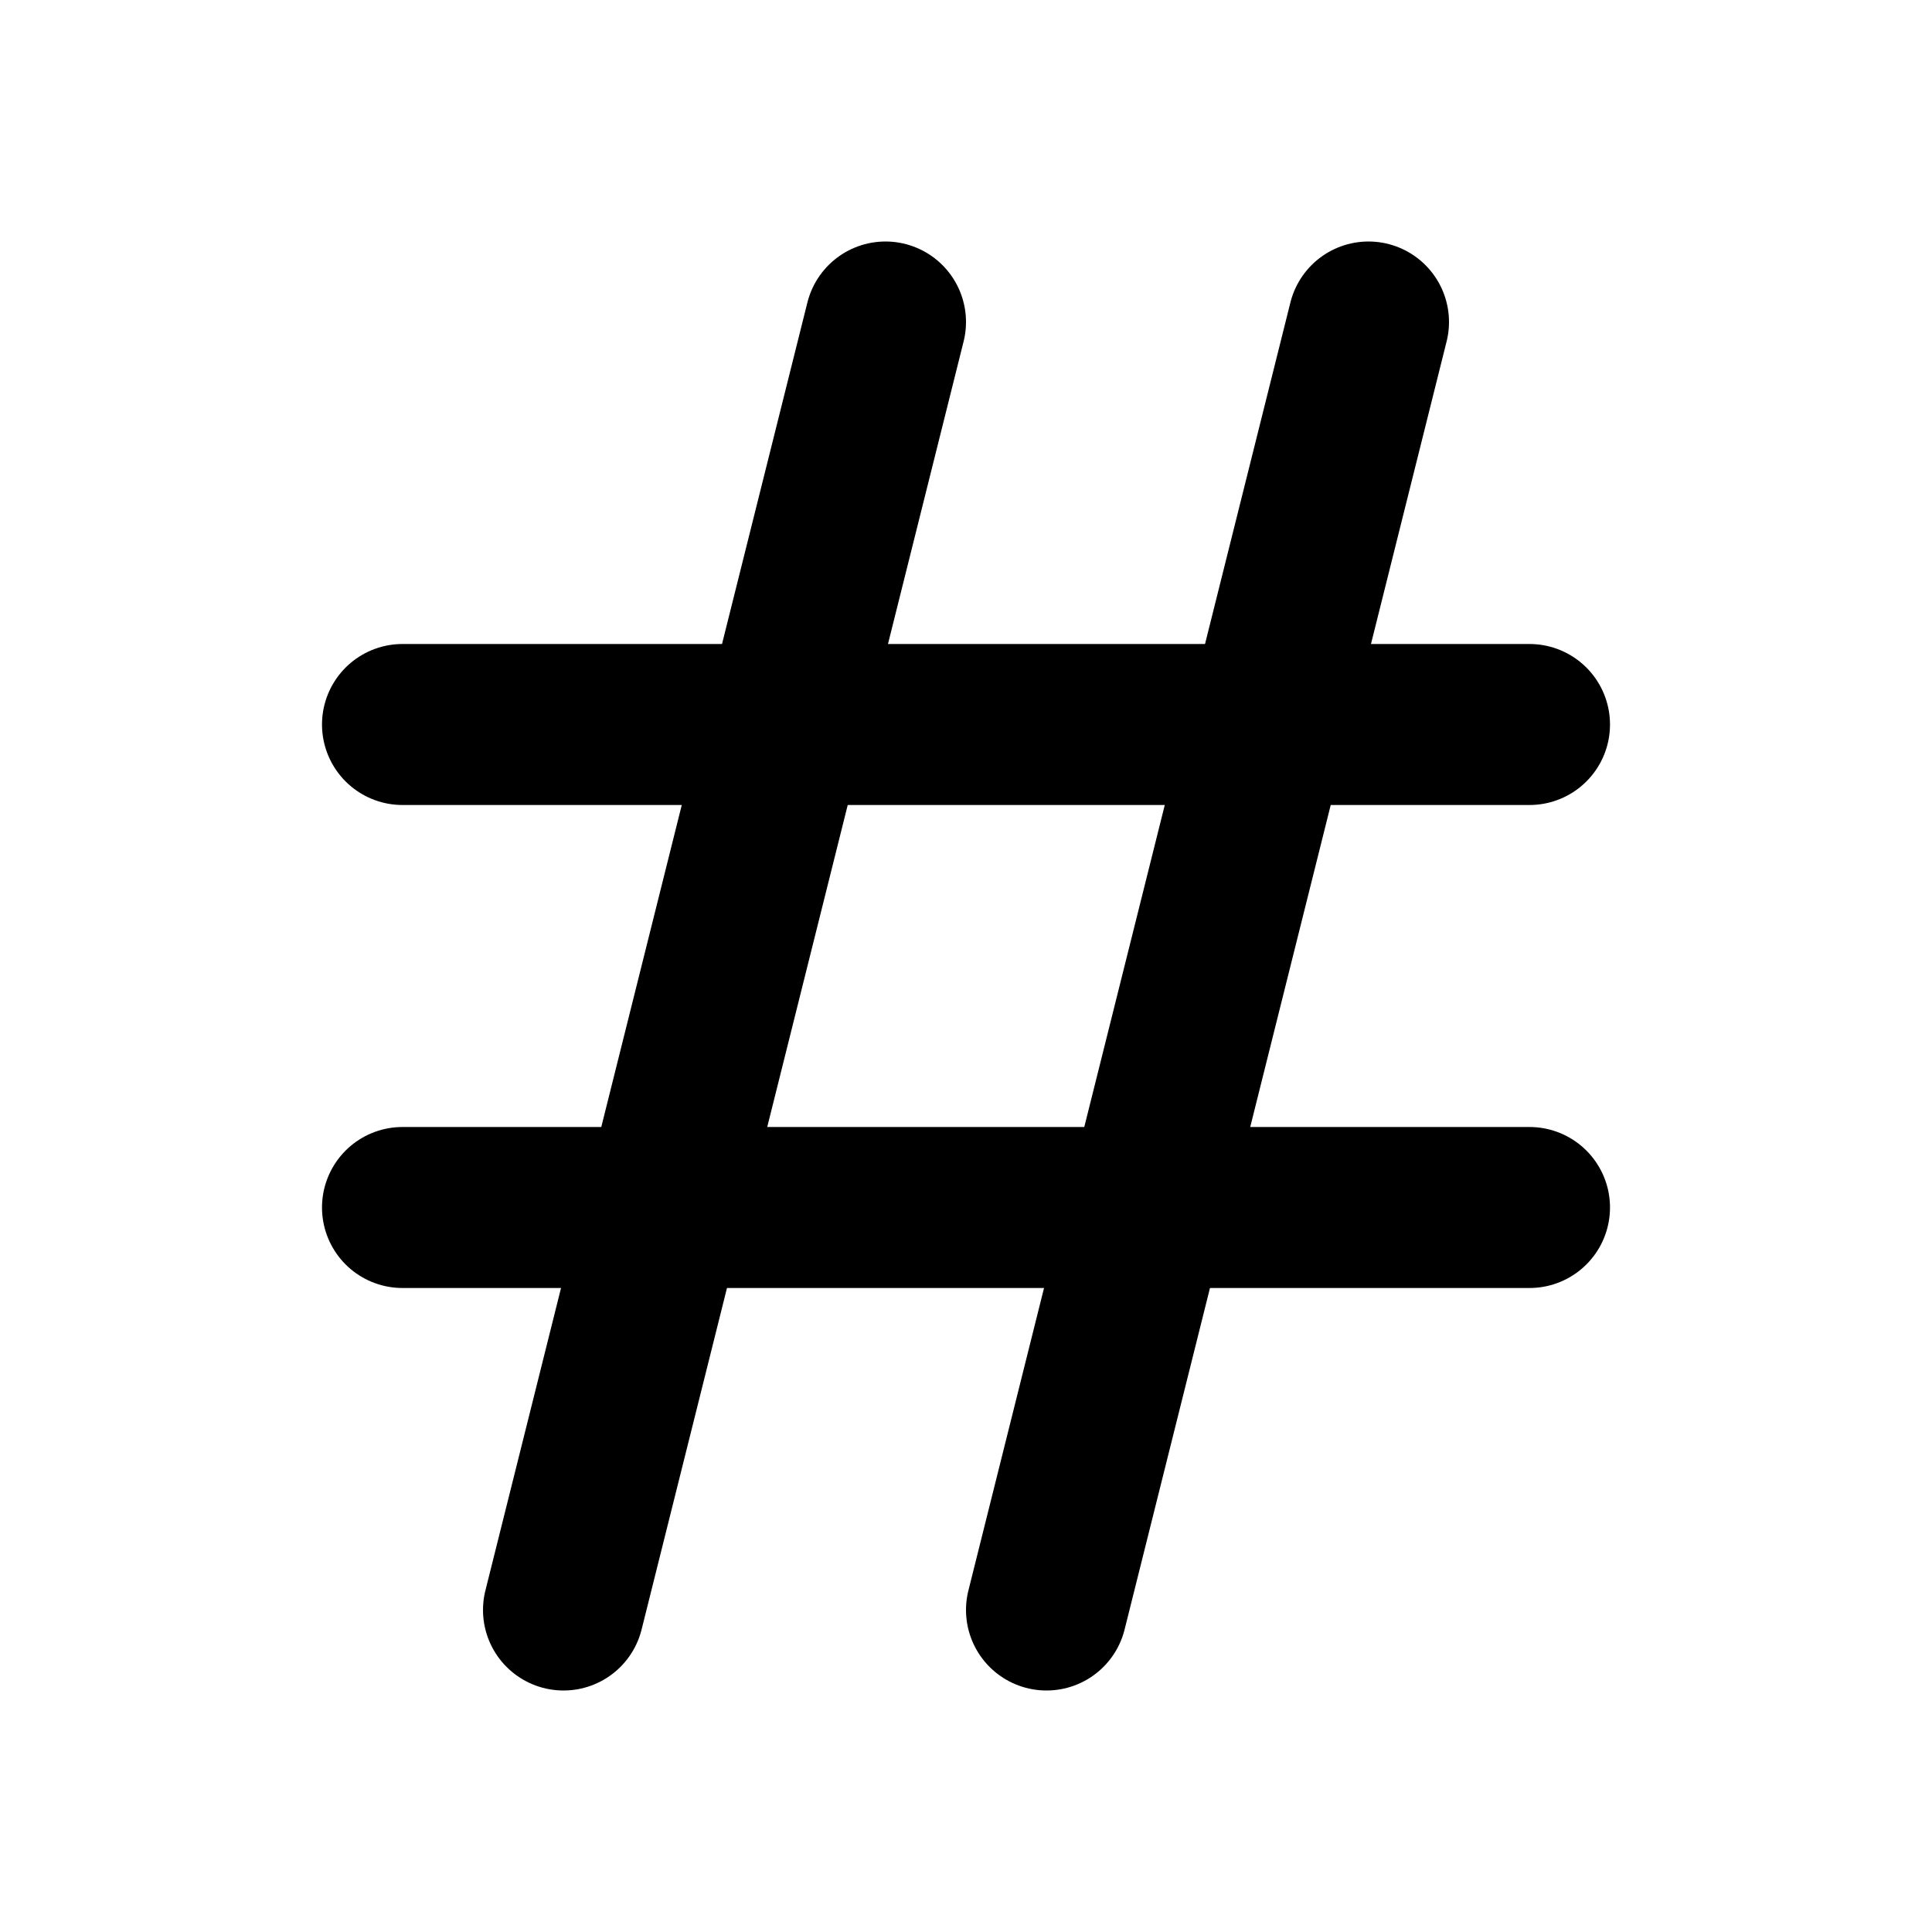
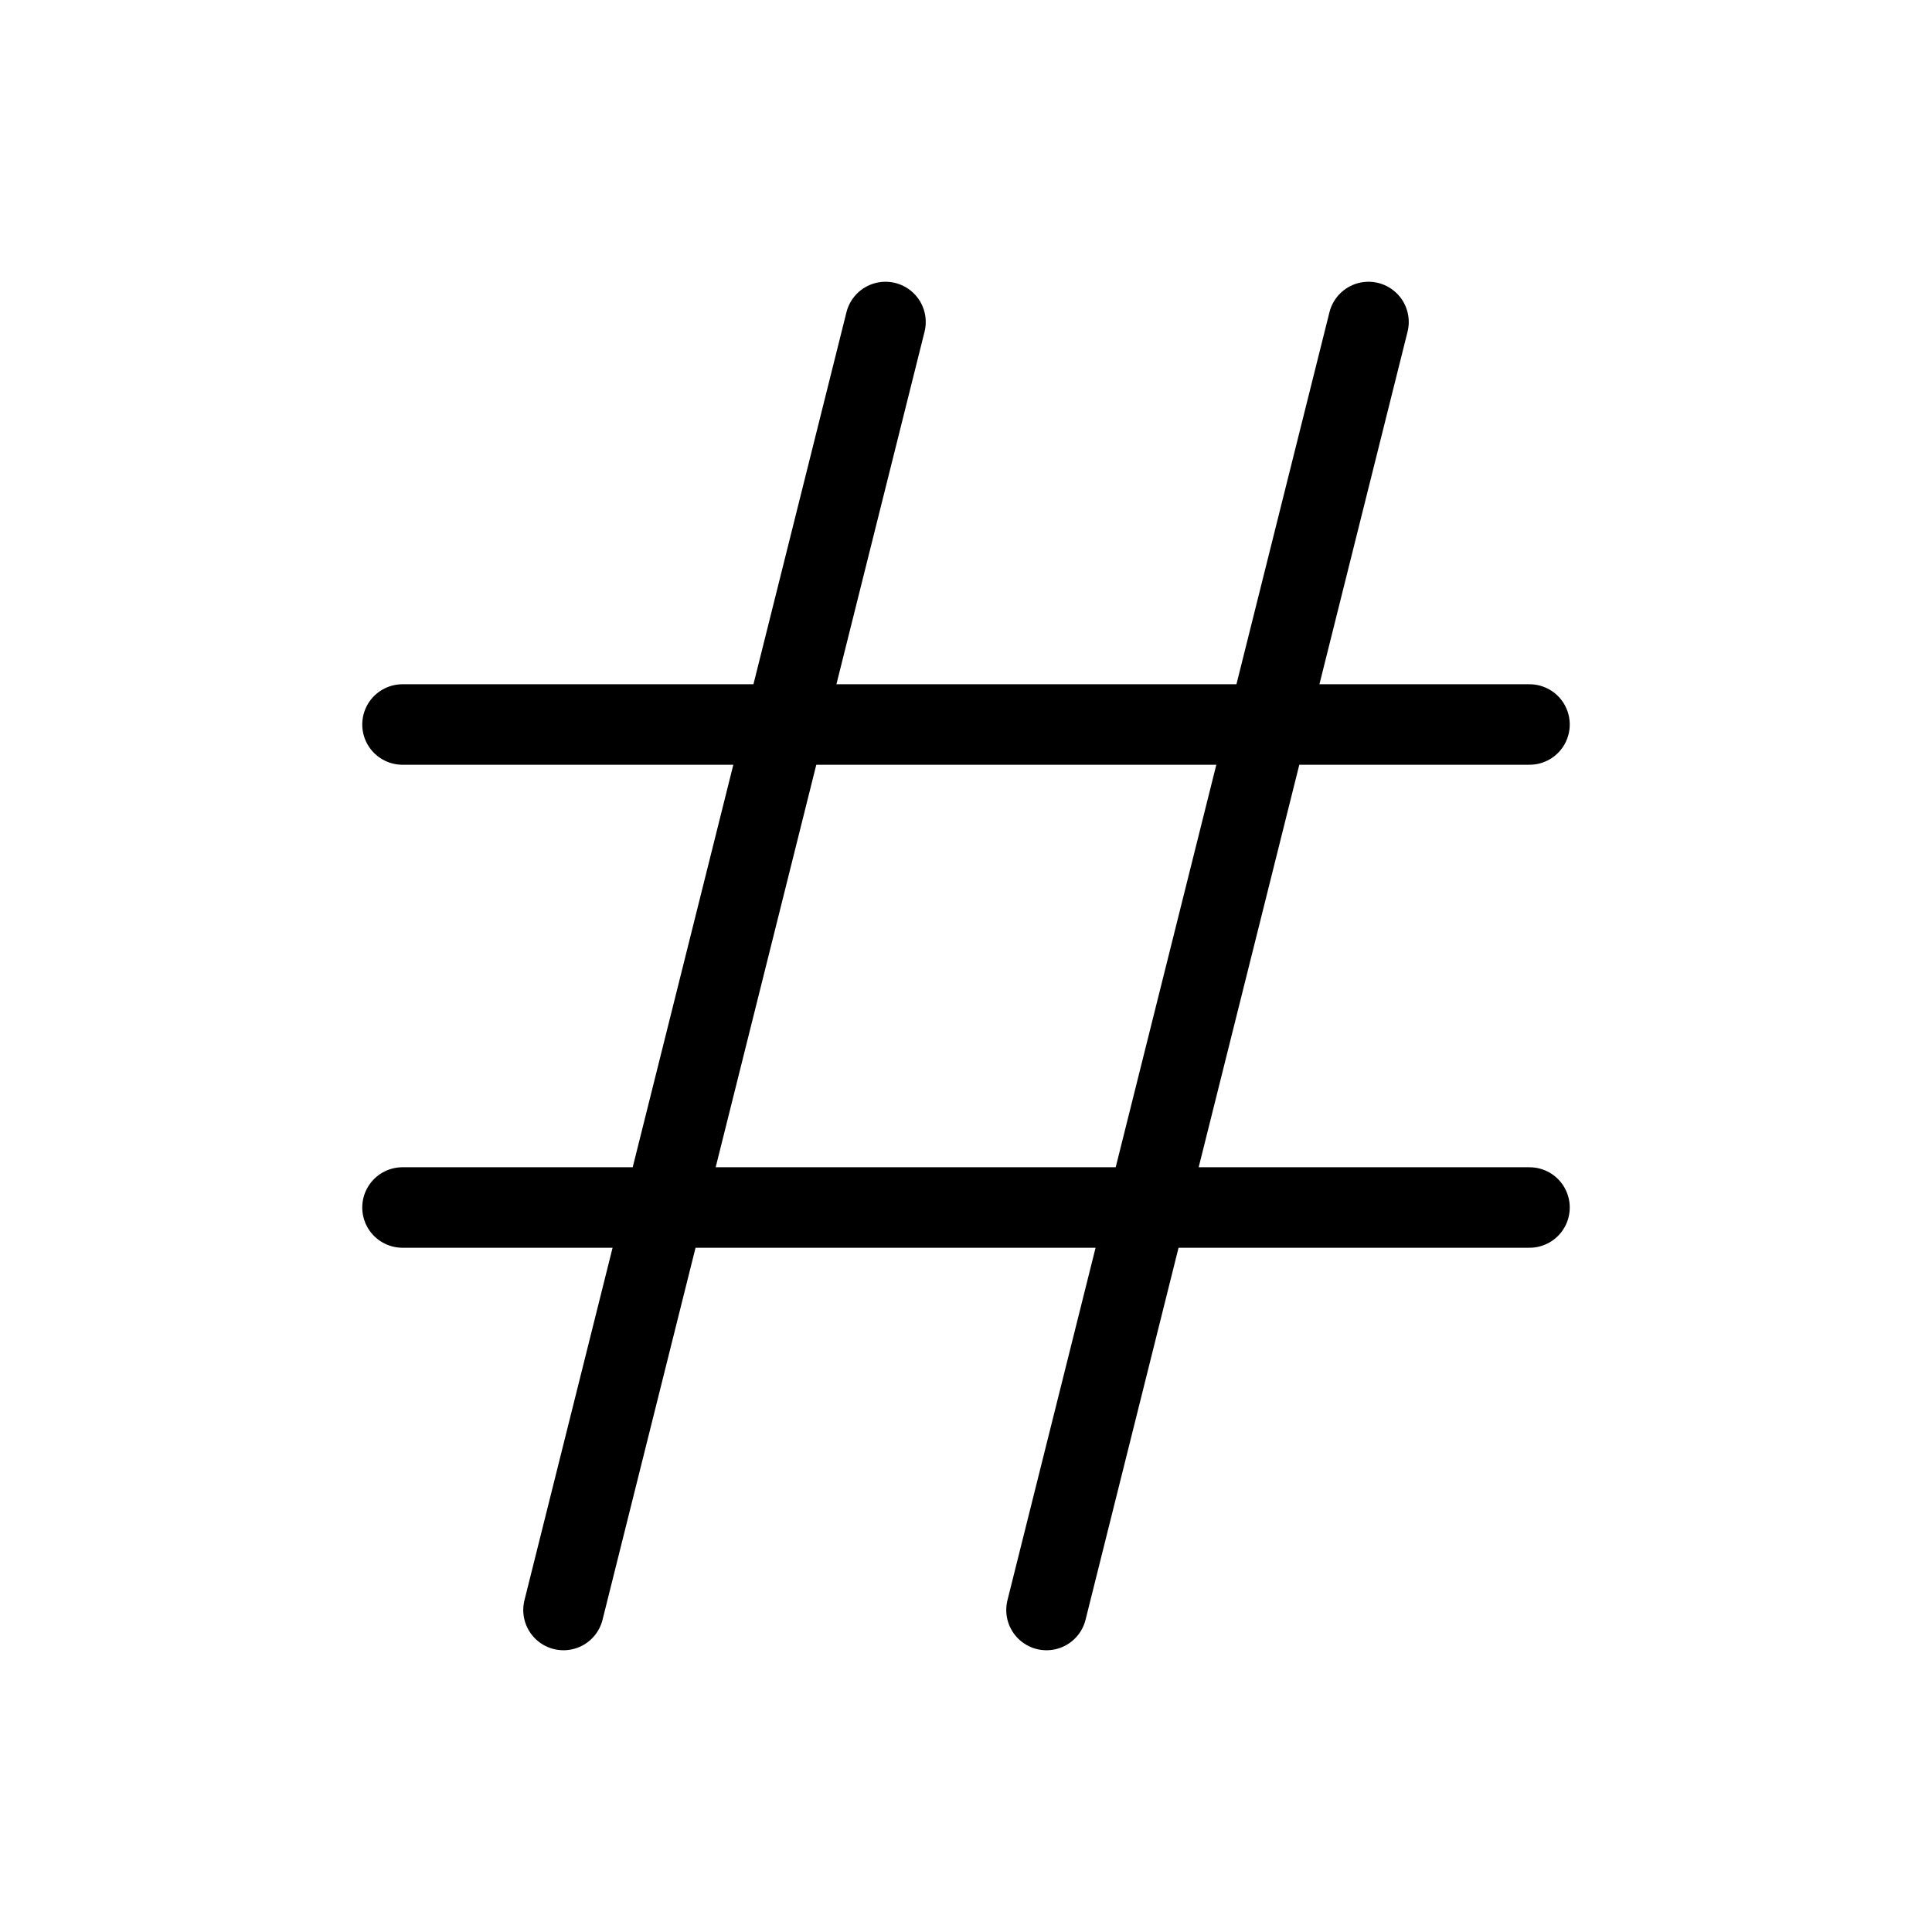
- <svg xmlns="http://www.w3.org/2000/svg" width="24" height="24" viewBox="0 0 24 24" fill="none" stroke="currentColor" stroke-width="2" stroke-linecap="round" stroke-linejoin="round">
+ <svg xmlns="http://www.w3.org/2000/svg" width="24" height="24" viewBox="0 0 24 24" fill="none" stroke="currentColor" stroke-width="1" stroke-linecap="round" stroke-linejoin="round">
  <path d="M5 9l14 0" />
  <path d="M5 15l14 0" />
  <path d="M11 4l-4 16" />
  <path d="M17 4l-4 16" />
</svg>
